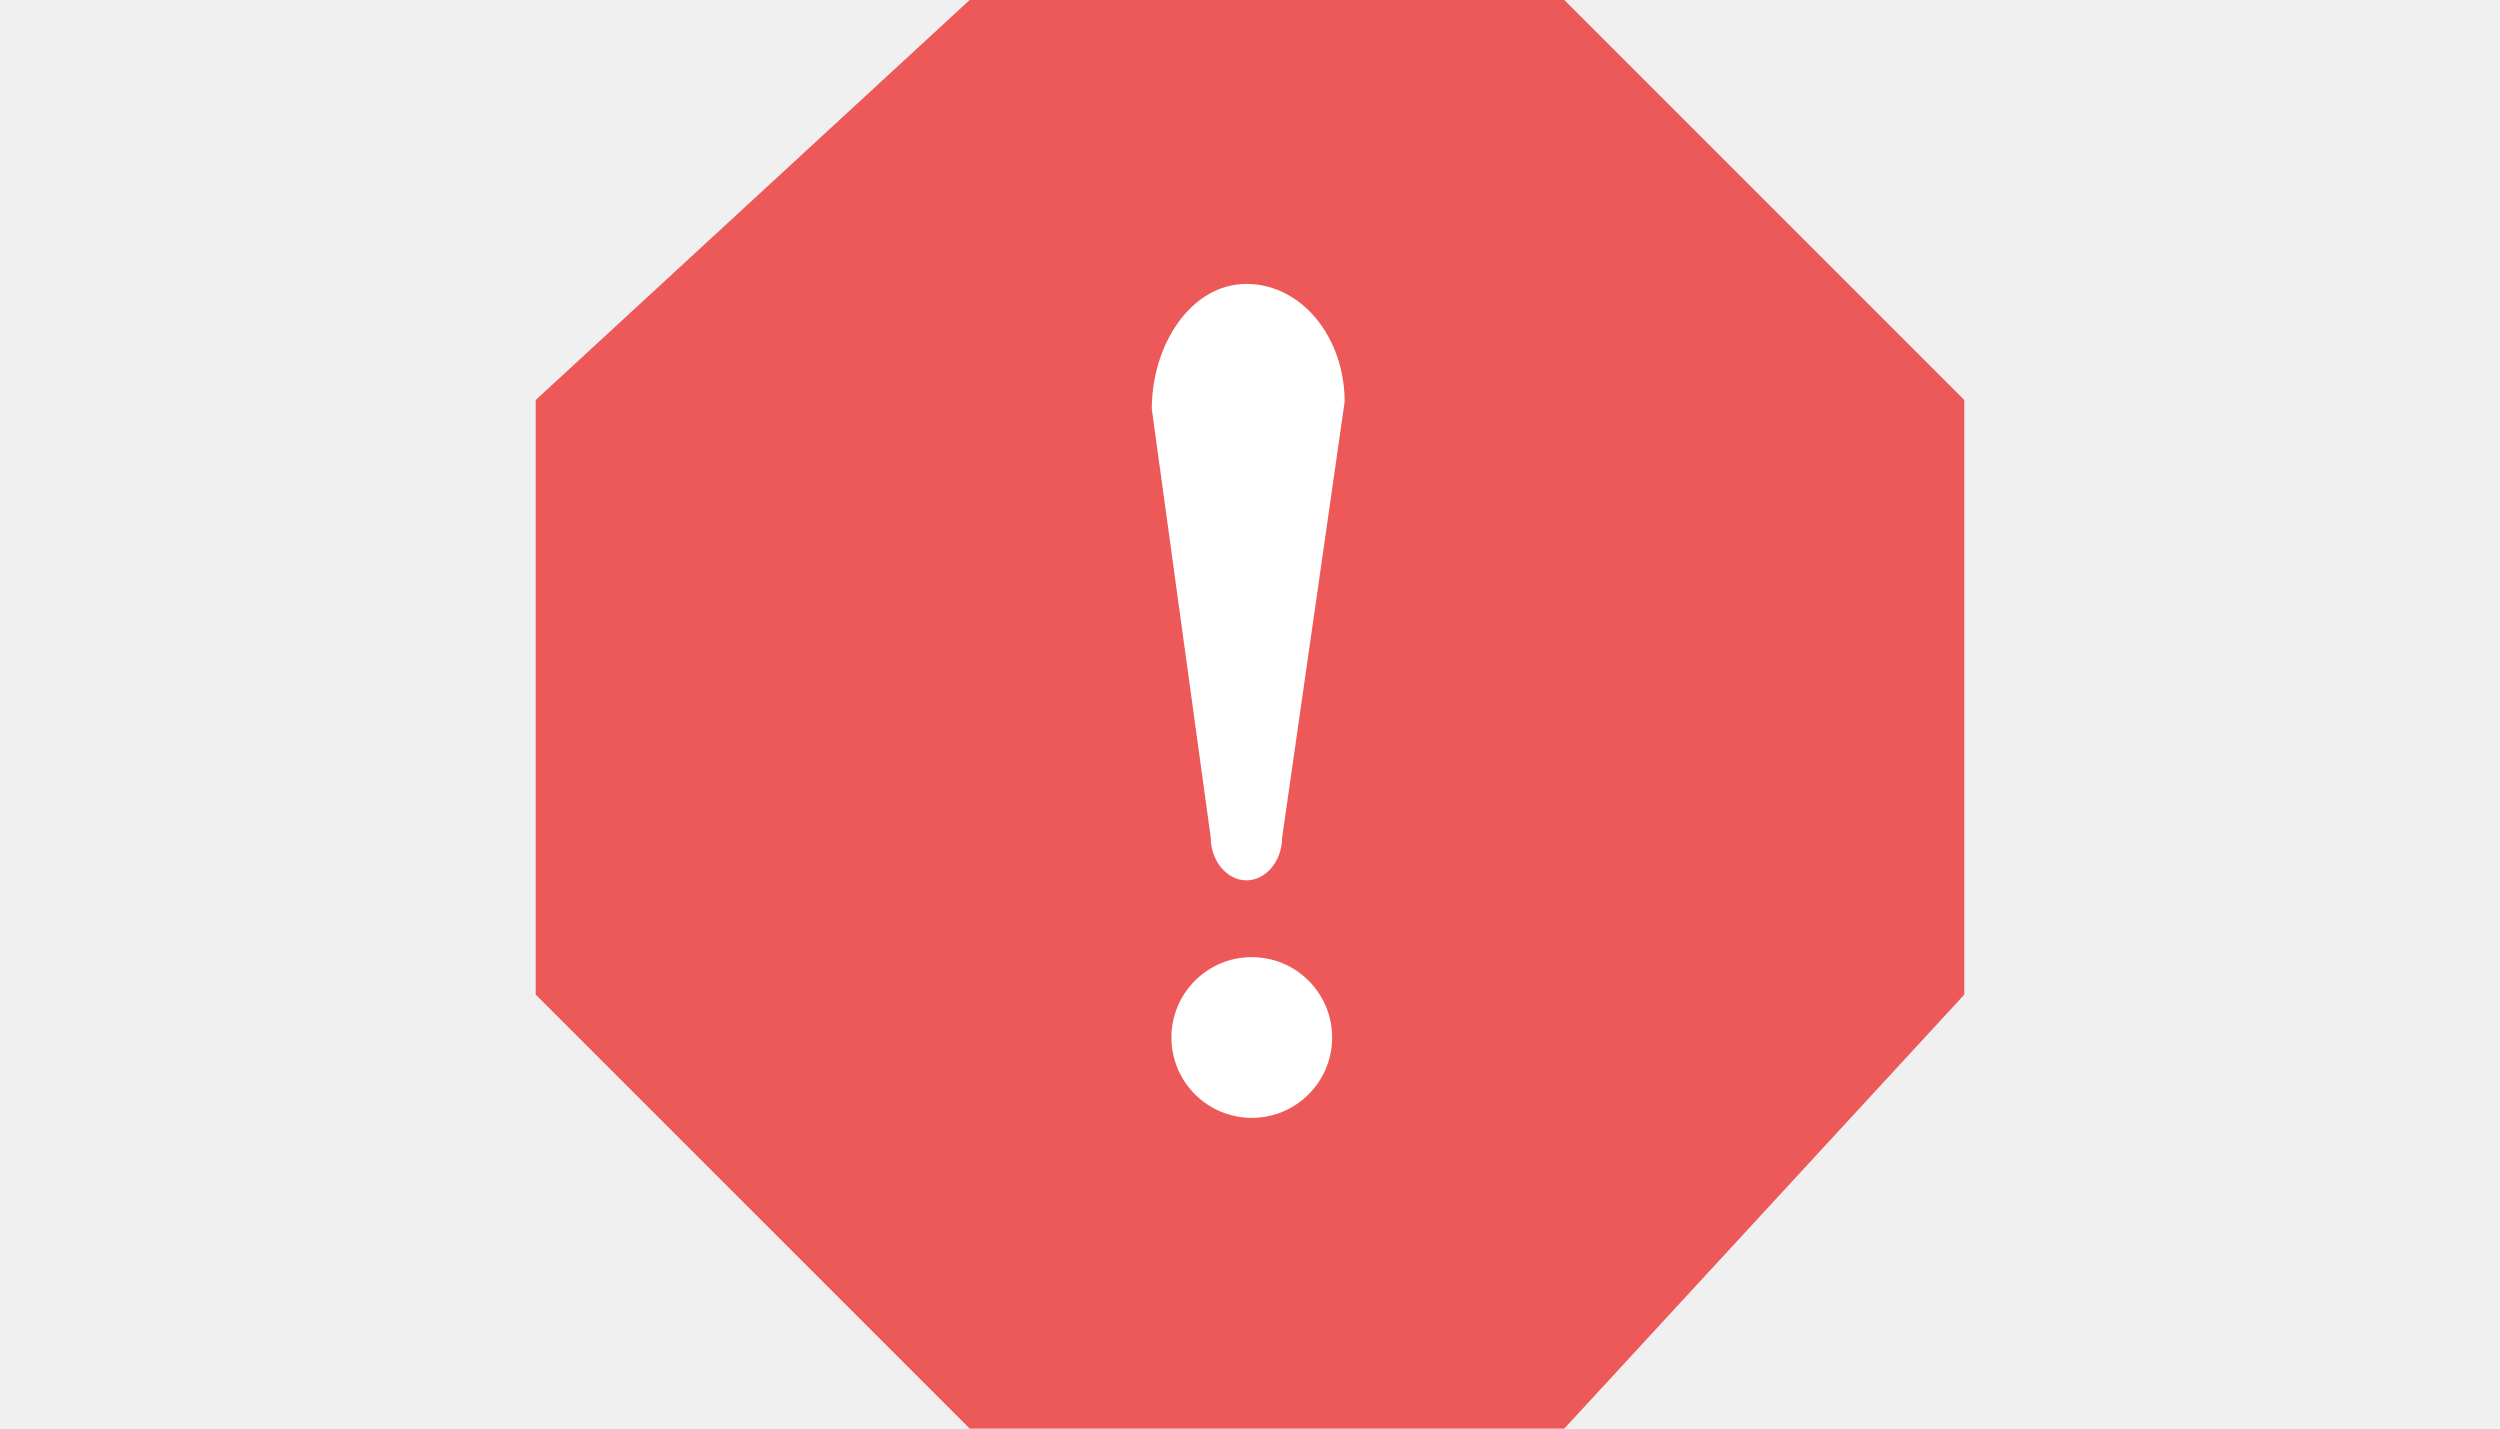
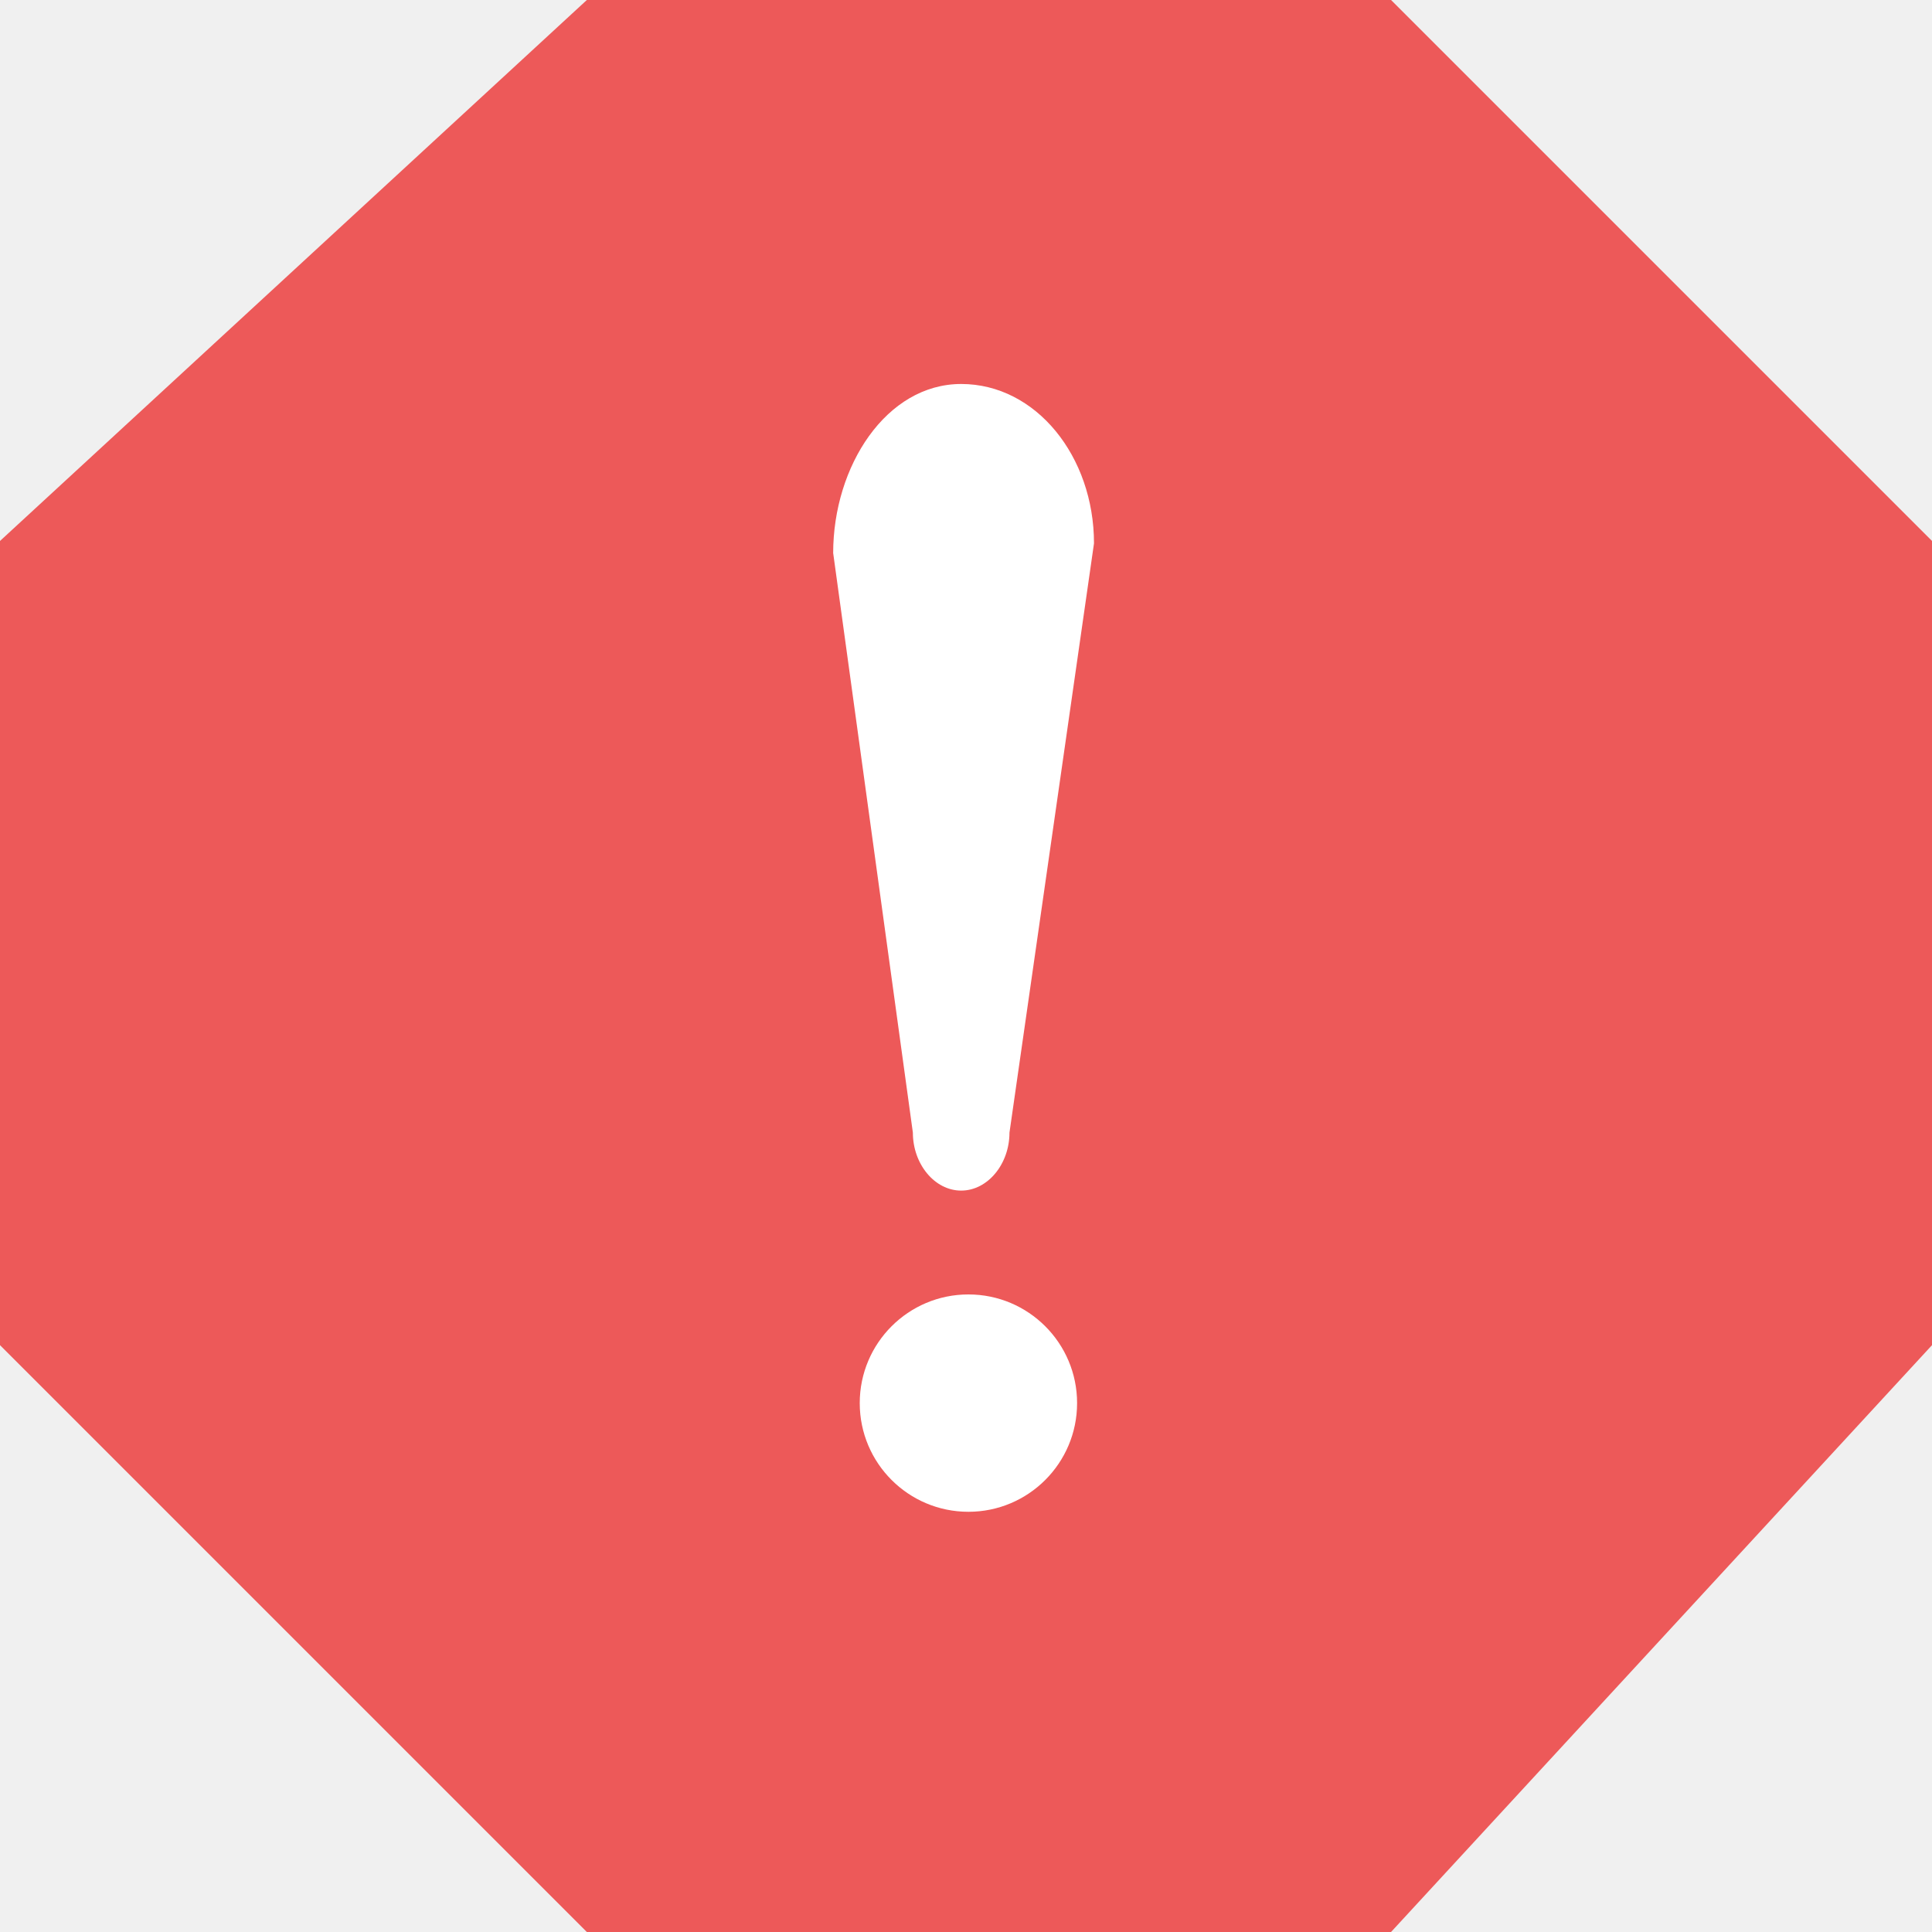
- <svg xmlns="http://www.w3.org/2000/svg" viewBox="0 0 1400 800">
-   <polygon fill="#ED5959" points="543,800 300,557 300,224 543,0 876,0 1100,224 1100,557 876,800 " />
-   <circle fill="#FFFFFF" cx="701" cy="581" r="45" />
-   <path fill="#FFFFFF" d="M753,225c0-36-24-66-55-66s-53,34-53,70l33,240c0,13,9,24,20,24s20-11,20-24L753,225z" />
+ <svg xmlns="http://www.w3.org/2000/svg" viewBox="0 0 80 80">
+   <polygon fill="#ED5959" points="24.3,80 0,55.7 0,22.4 24.3,0 57.6,0 80,22.4 80,55.7 57.6,80" />
+   <circle fill="#FFFFFF" cx="40.1" cy="58.1" r="4.5" />
+   <path fill="#FFFFFF" d="M45.3,22.5c0-3.6-2.4-6.6-5.5-6.6s-5.3,3.4-5.3,7l3.3,24c0,1.3,0.9,2.4,2,2.4s2-1.1,2-2.4L45.3,22.5z" />
</svg>
